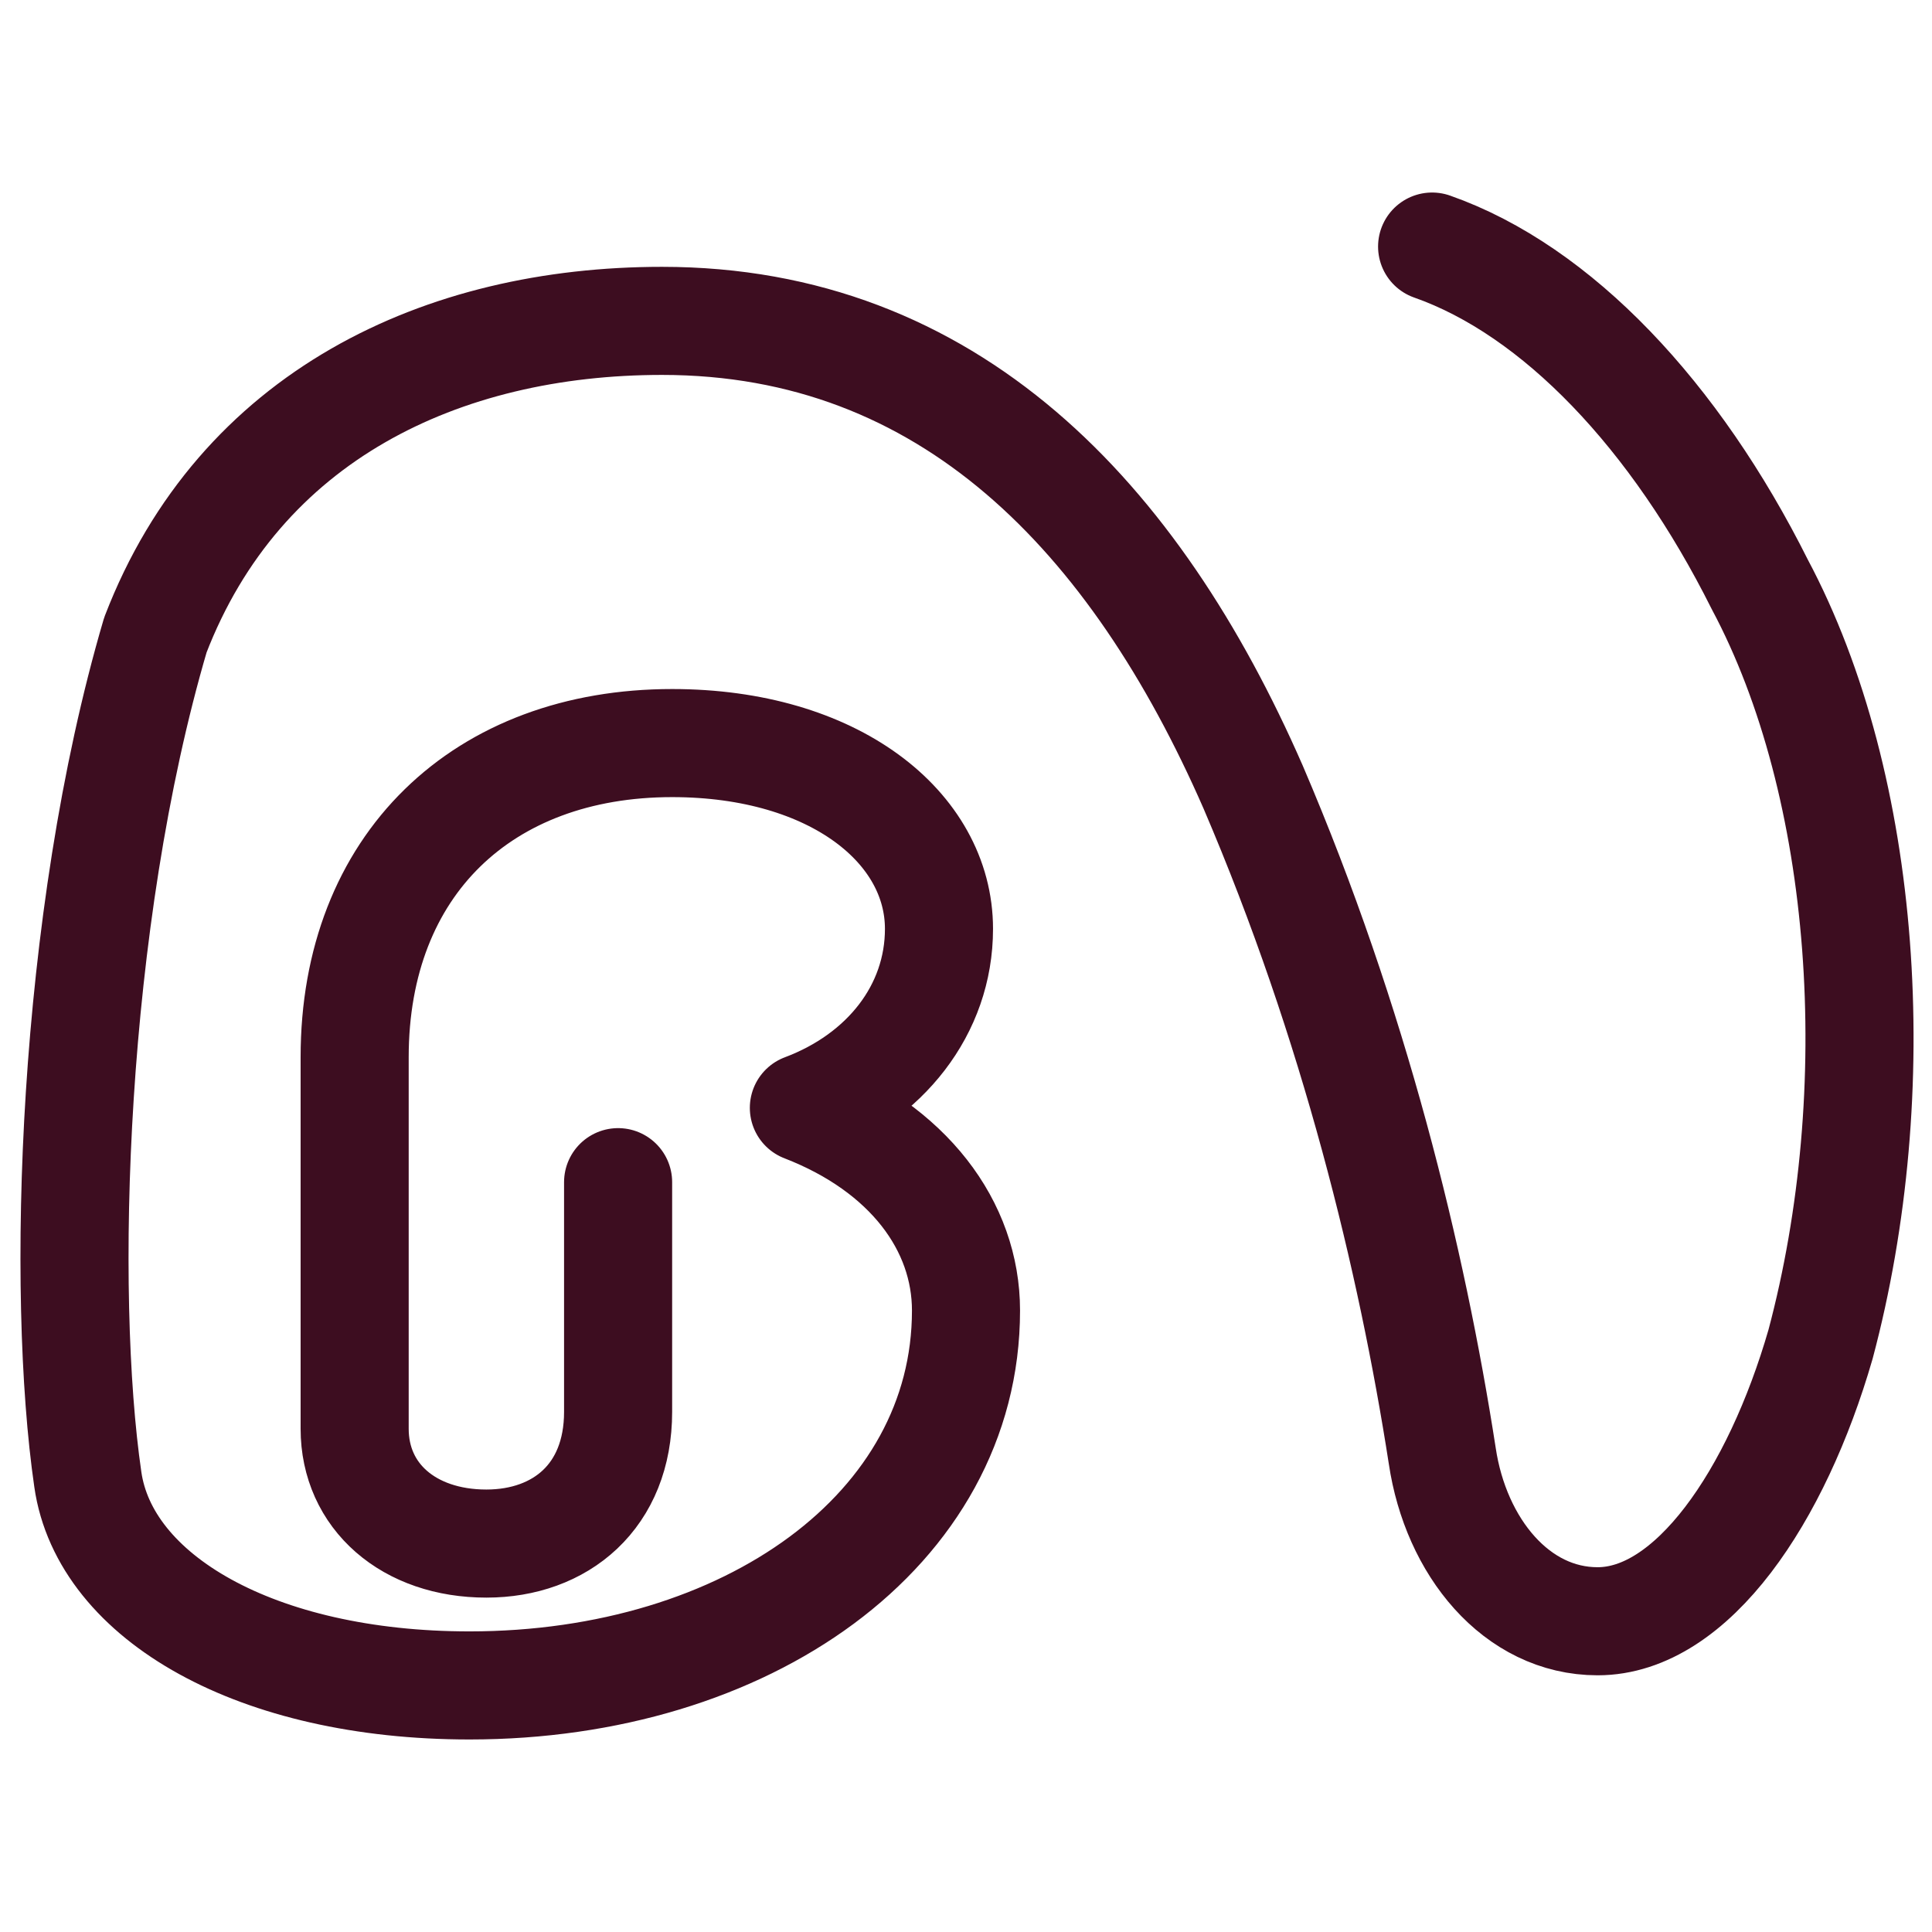
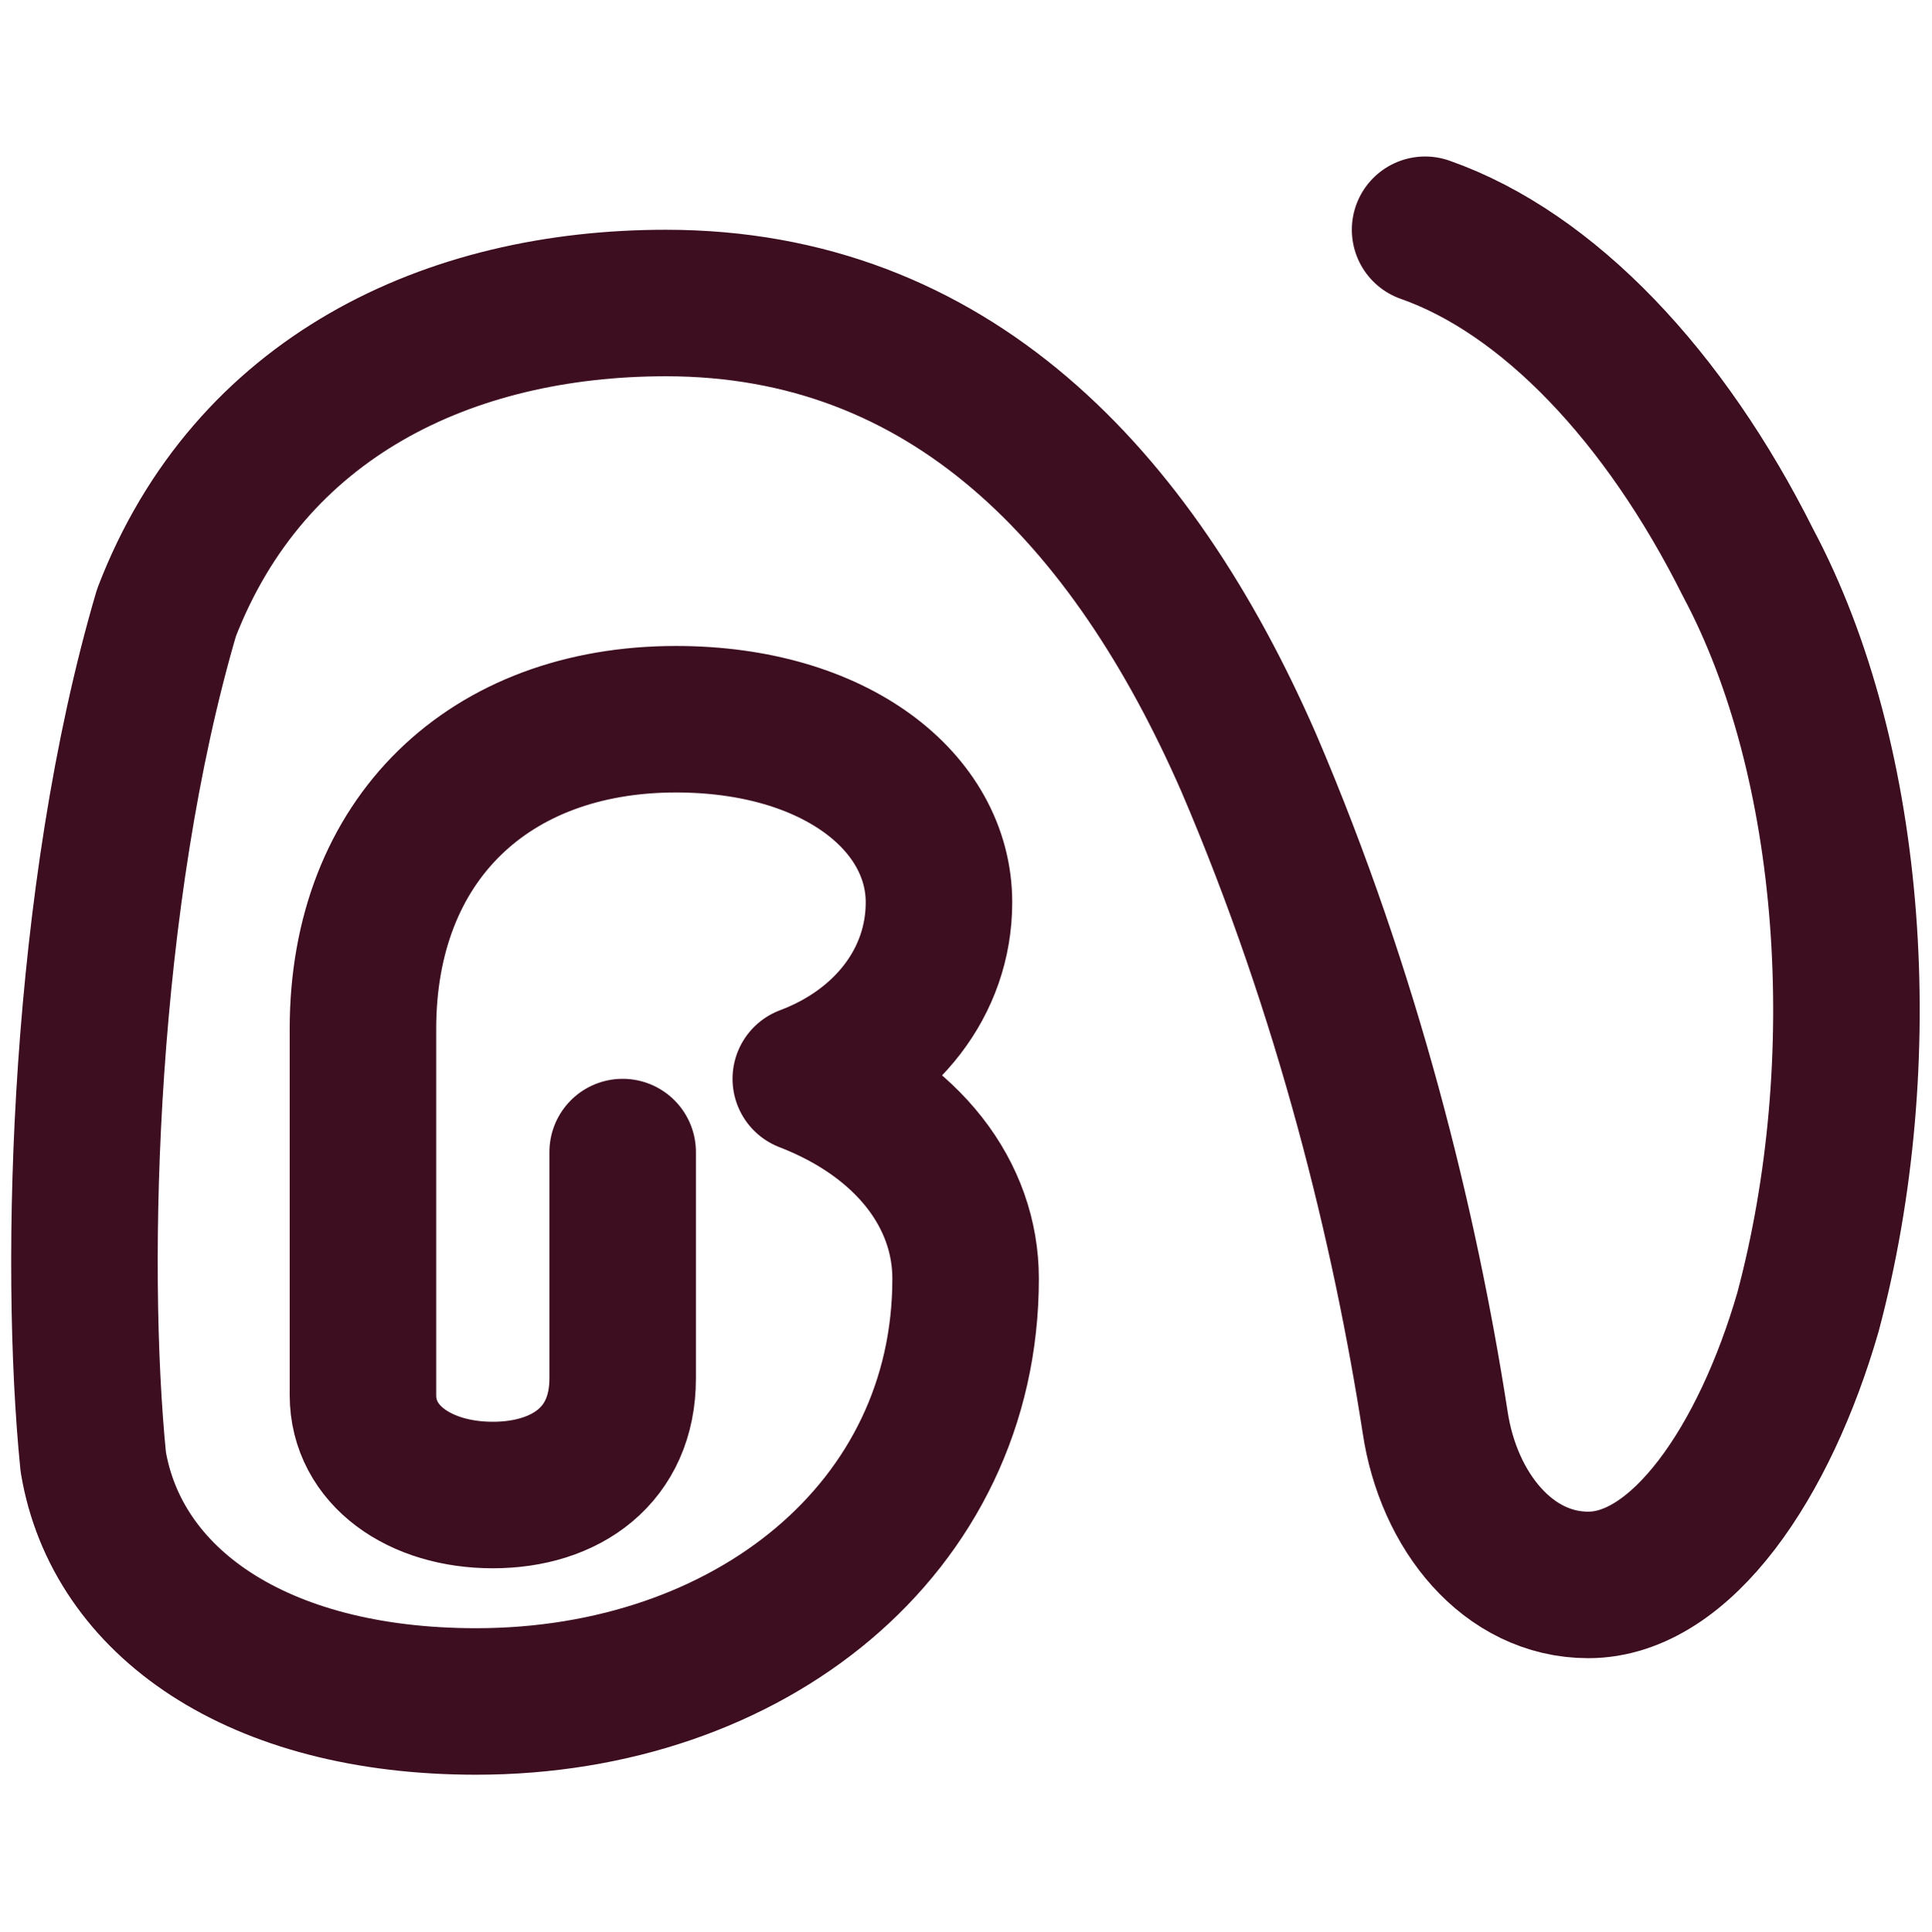
- <svg xmlns="http://www.w3.org/2000/svg" viewBox="319 147 572 572">
+ <svg xmlns="http://www.w3.org/2000/svg" viewBox="315 151 580 580">
  <style>path{stroke:#3d0d20}@media (prefers-color-scheme:dark){path{stroke:#fdf7ec}}</style>
-   <path d="M502 497L502 565C502 590 485 604 463 604C440 604 424 590 424 570L424 460C424 403 462 367 518 367C566 367 597 392 597 422C597 446 581 466 557 475C588 487 605 510 605 535C605 600 540 646 458 646C395 646 350 620 345 585C337 530 340 420 365 335C390 270 450 242 515 242C600 242 655 300 690 380C720 450 737 520 746 578C750 605 768 627 792 627C820 627 845 590 858 545C878 470 872 380 840 320C815 270 780 233 743 220" fill="none" stroke-width="32" stroke-linecap="round" stroke-linejoin="round" />
+   <path d="M502 497L502 565C502 588 485 600 463 600C441 600 424 588 424 570L424 460C424 403 462 367 518 367C566 367 597 392 597 422C597 446 581 466 557 475C588 487 605 510 605 535C605 610 540 662 458 662C392 662 350 632 343 590C337 530 340 420 365 335C390 270 450 242 515 242C600 242 655 300 690 380C720 450 737 520 746 578C750 605 768 627 792 627C820 627 845 590 858 545C878 470 872 380 840 320C815 270 780 233 743 220" fill="none" stroke-width="44" stroke-linecap="round" stroke-linejoin="round" />
</svg>
